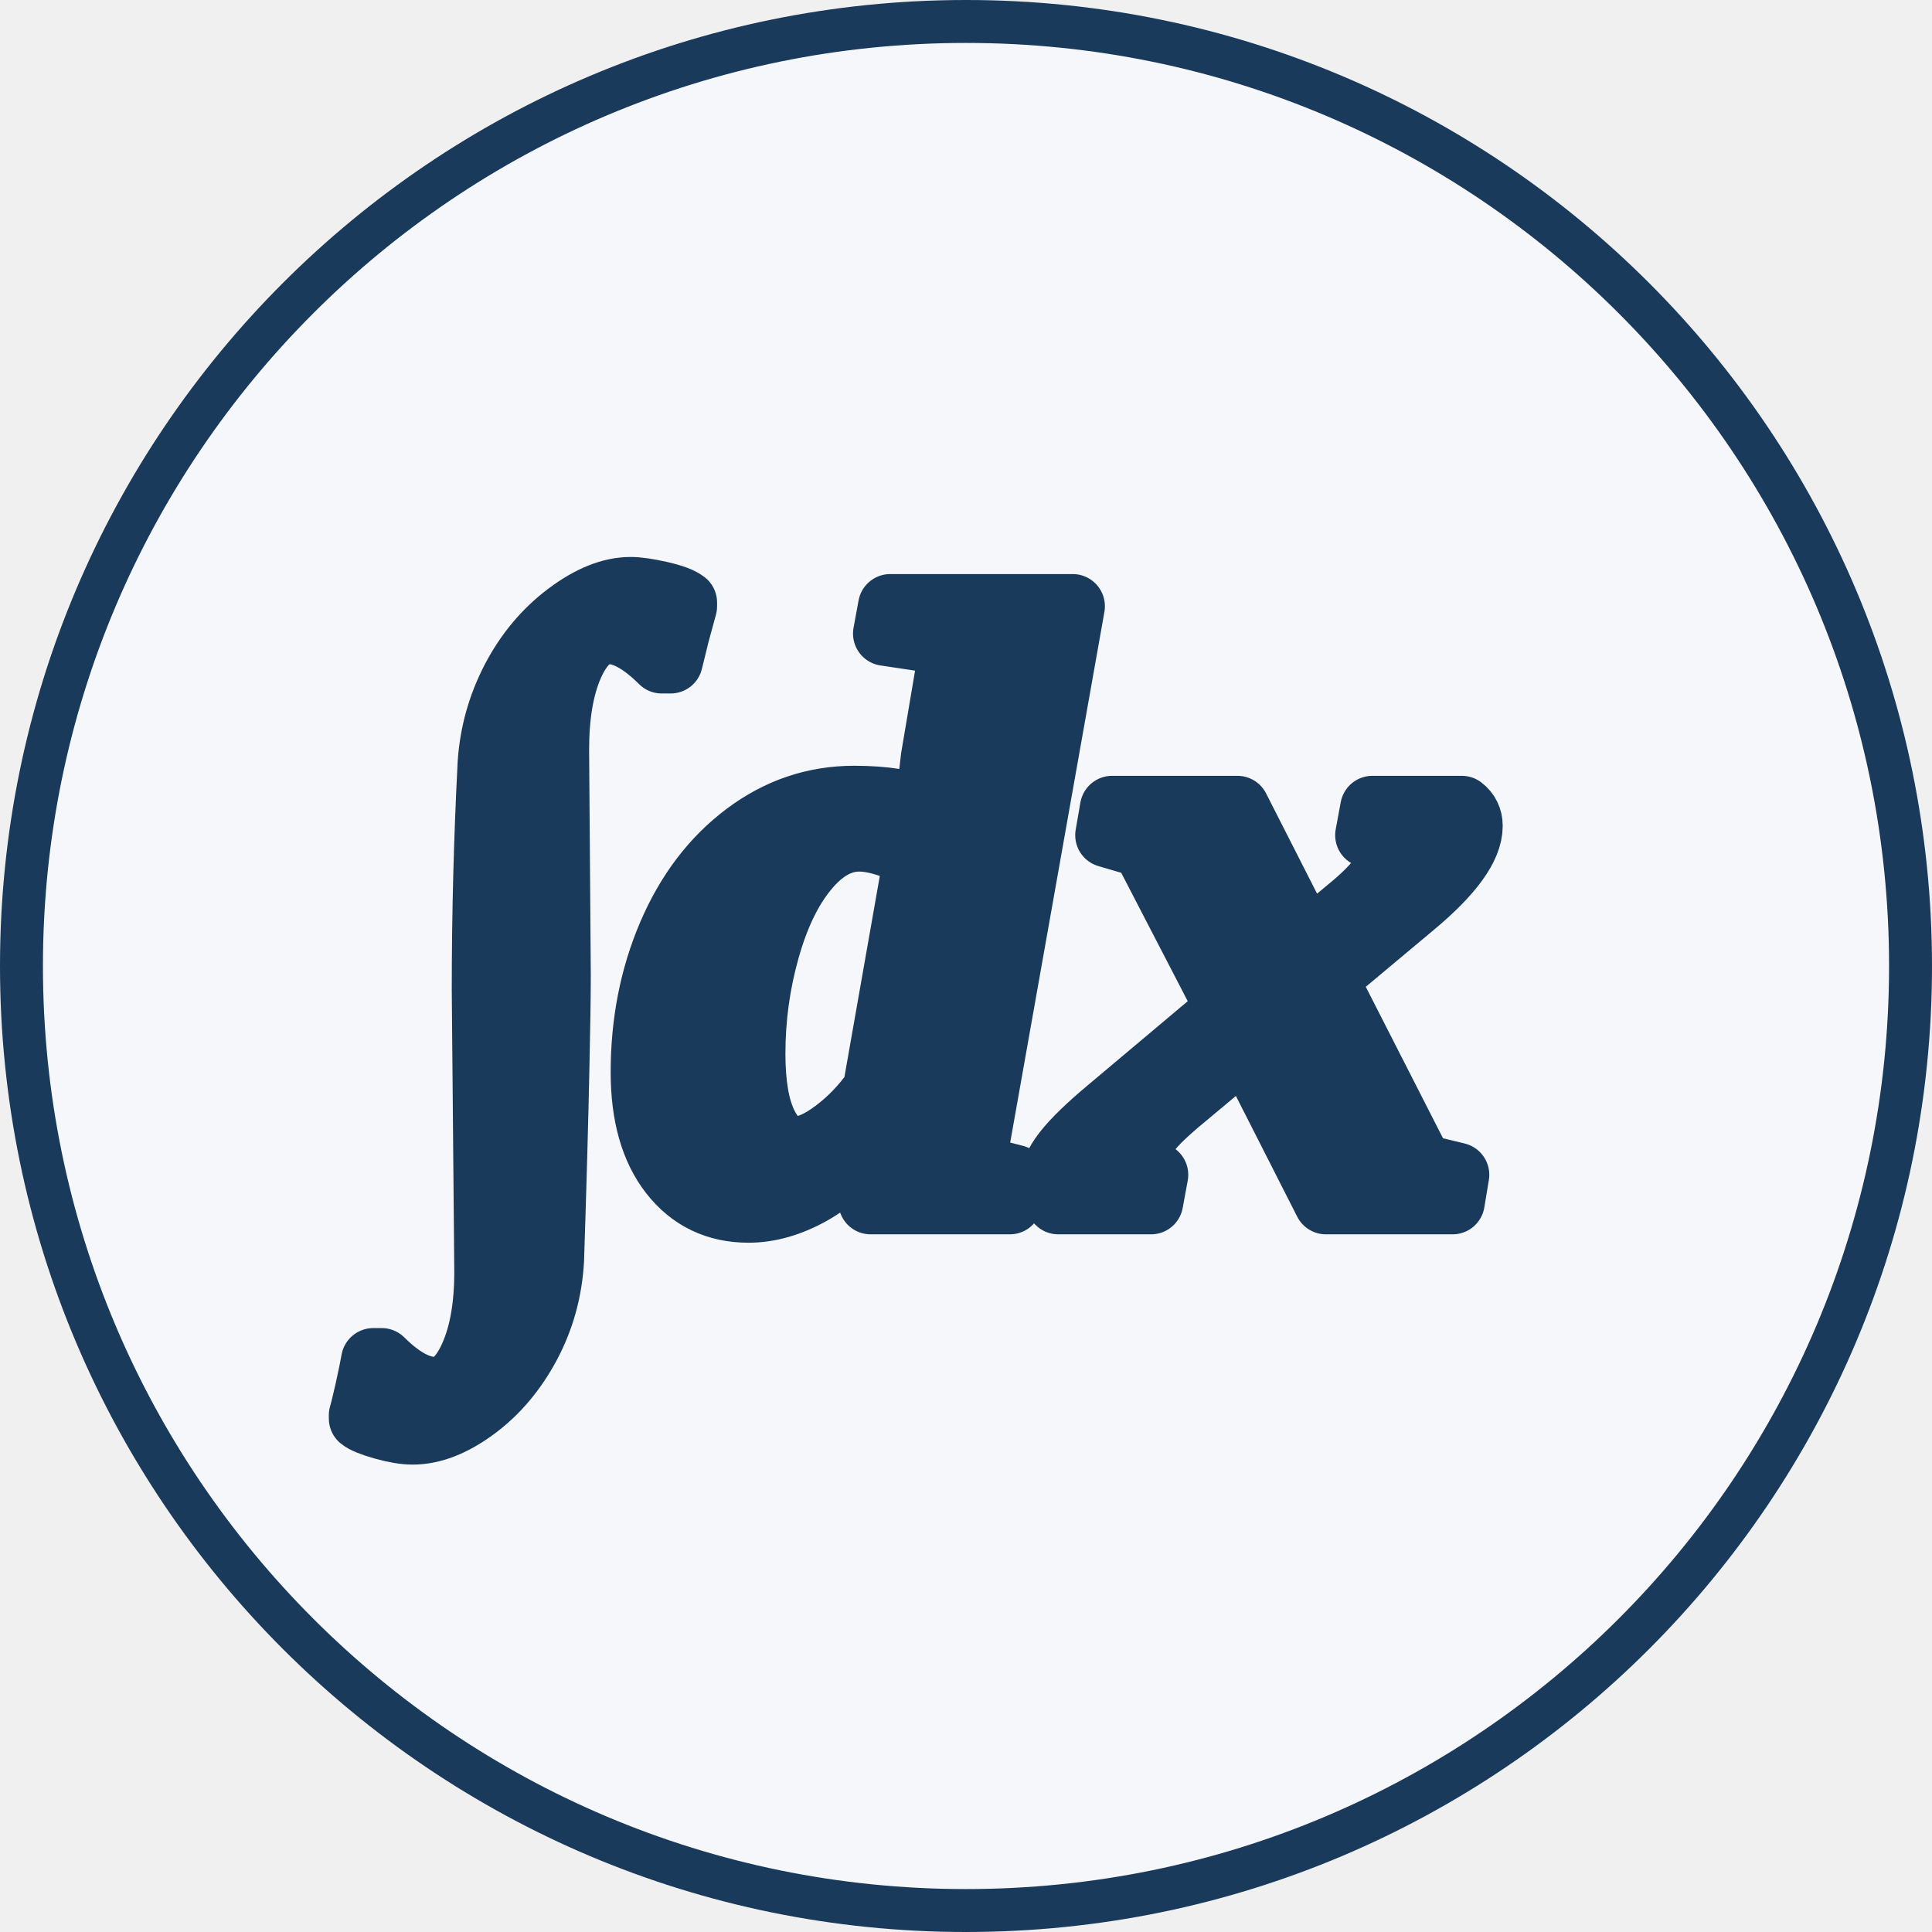
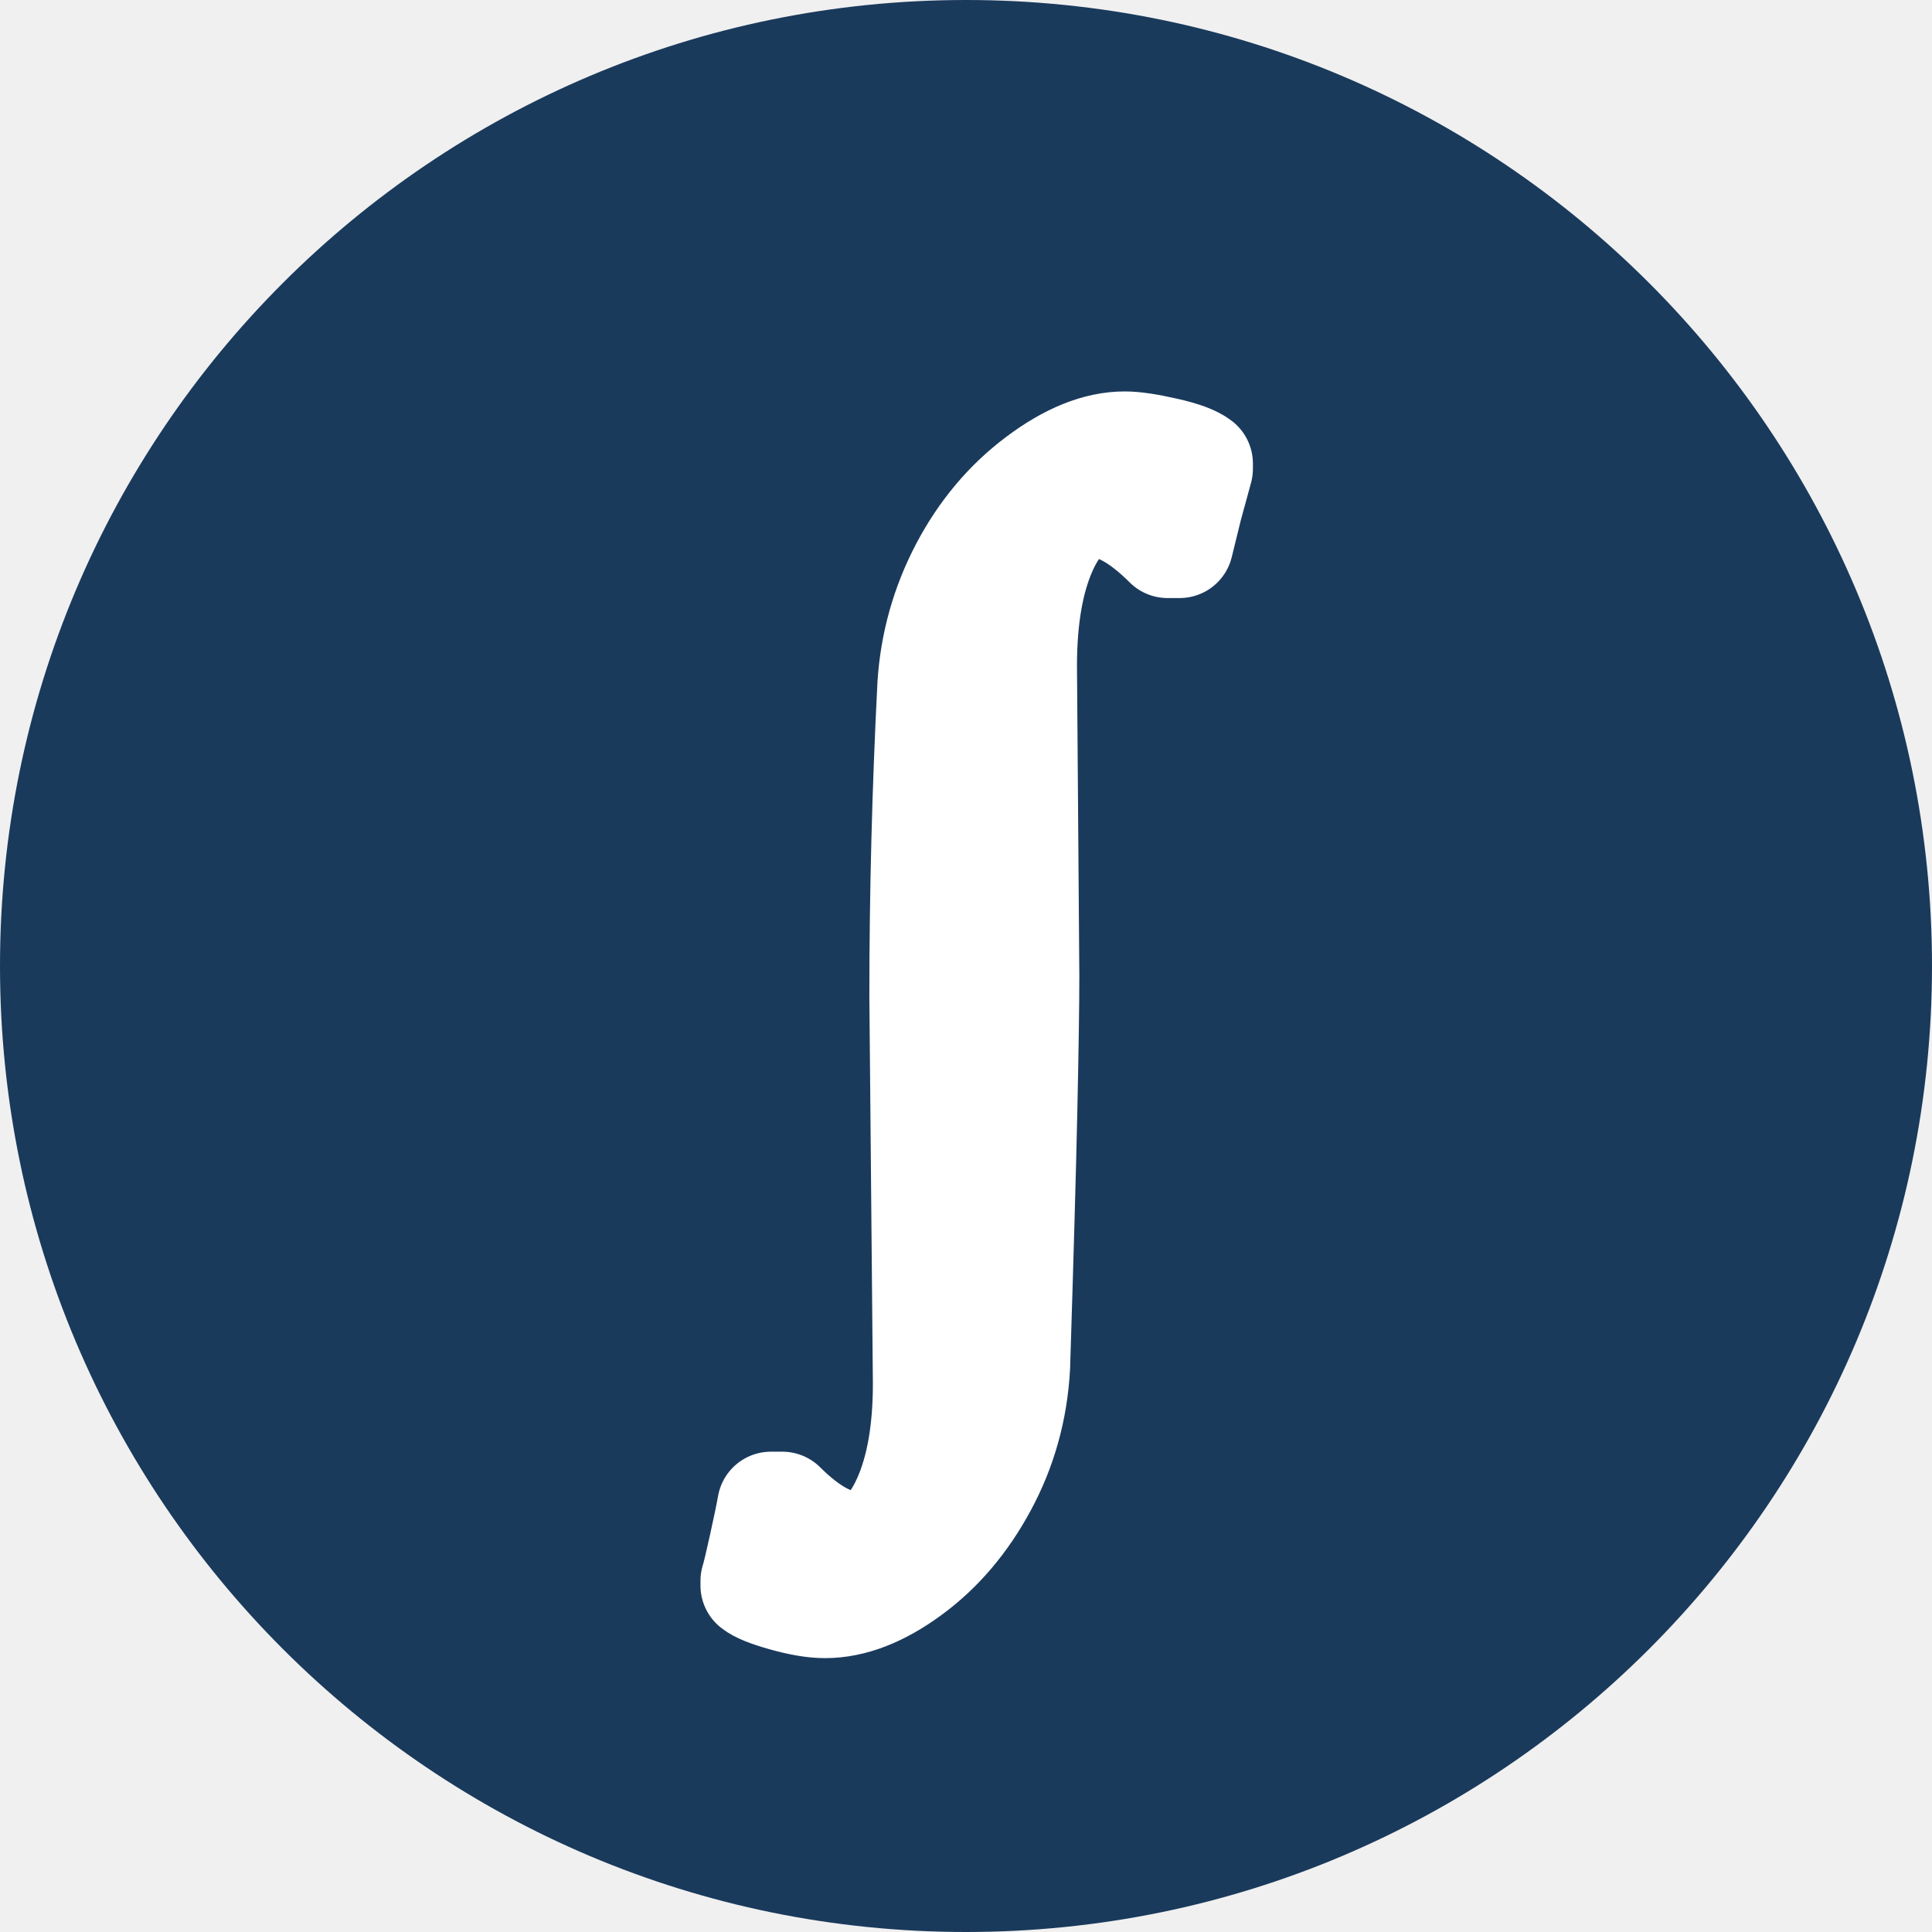
<svg xmlns="http://www.w3.org/2000/svg" viewBox="0 0 180 180" width="180" height="180">
-   <circle cx="90" cy="90" r="88" fill="#f5f7fa" stroke="#1a3a5c" stroke-width="4" />
-   <text x="88" y="112" fill="#1a3a5c" stroke="#1a3a5c" stroke-width="6" stroke-linejoin="round" font-size="80" font-family="Times New Roman, Georgia, serif" font-style="italic" font-weight="bold" text-anchor="middle">∫dx</text>
+   <circle cx="90" cy="90" r="90" fill="#1a3a5c" />
+   <text x="90" y="120" fill="#fff" stroke="#fff" stroke-width="10" stroke-linejoin="round" font-size="110" font-family="Times New Roman, Georgia, serif" font-style="italic" font-weight="bold" text-anchor="middle">∫</text>
</svg>
